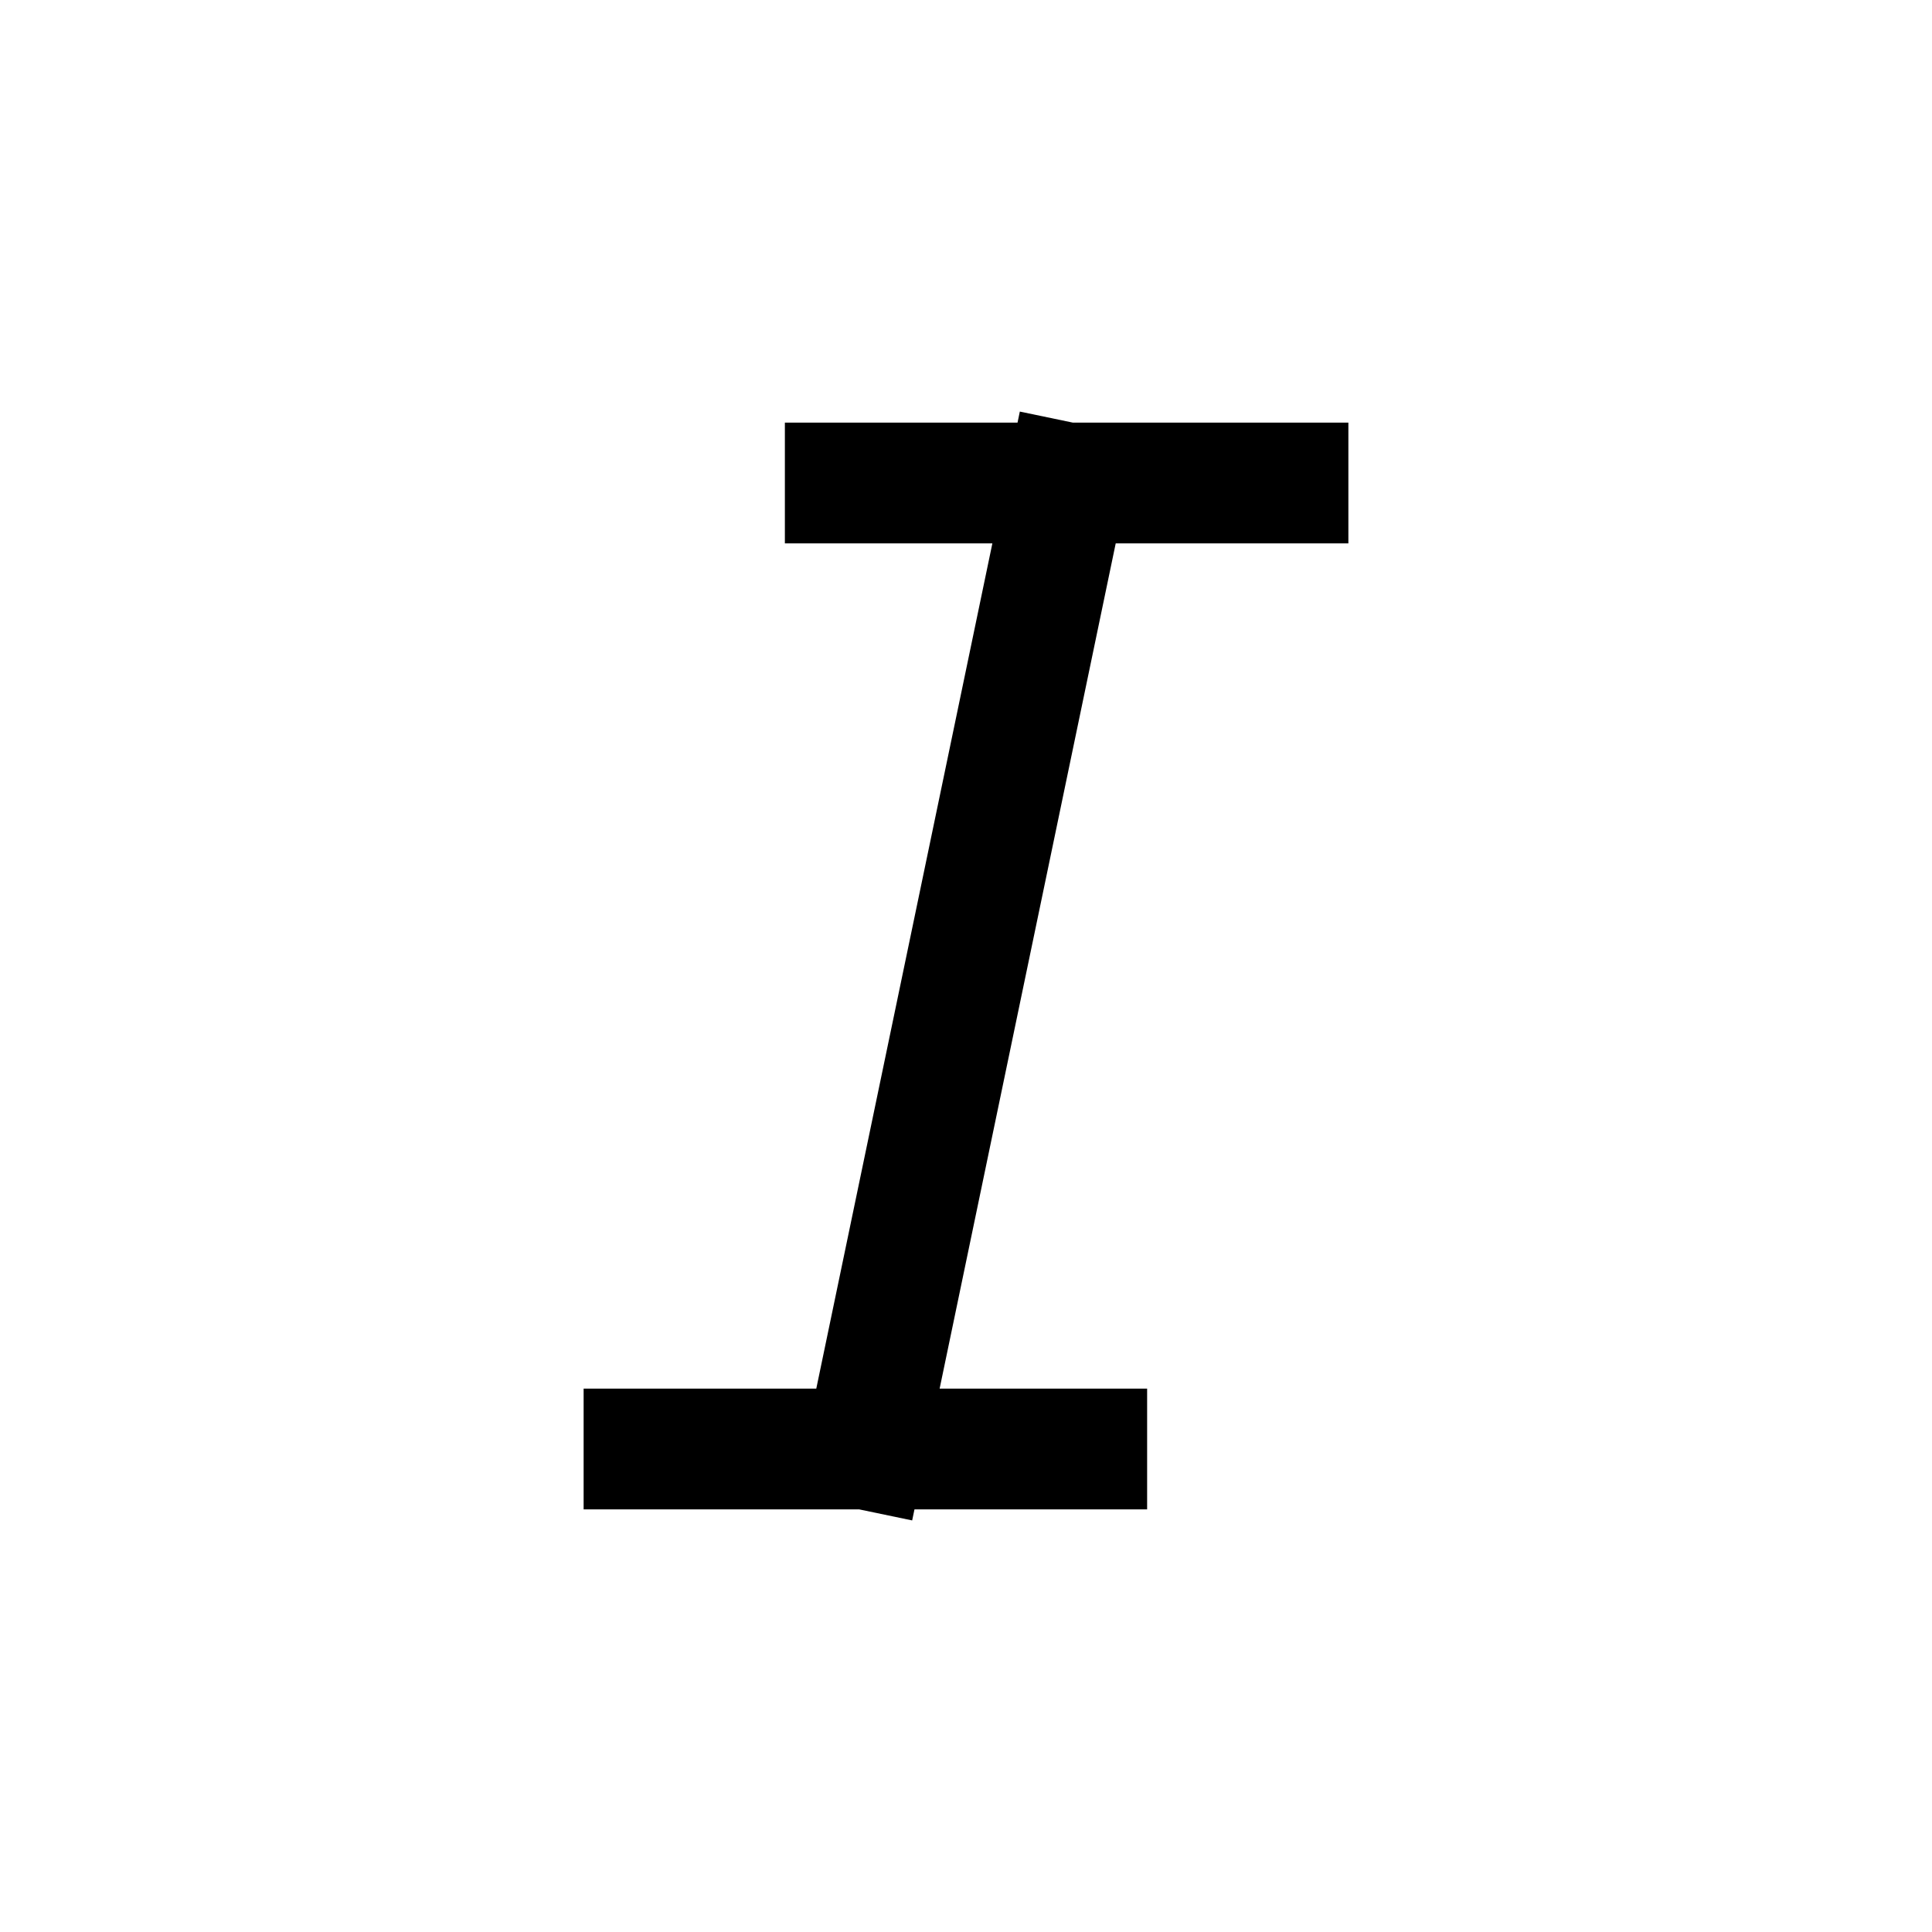
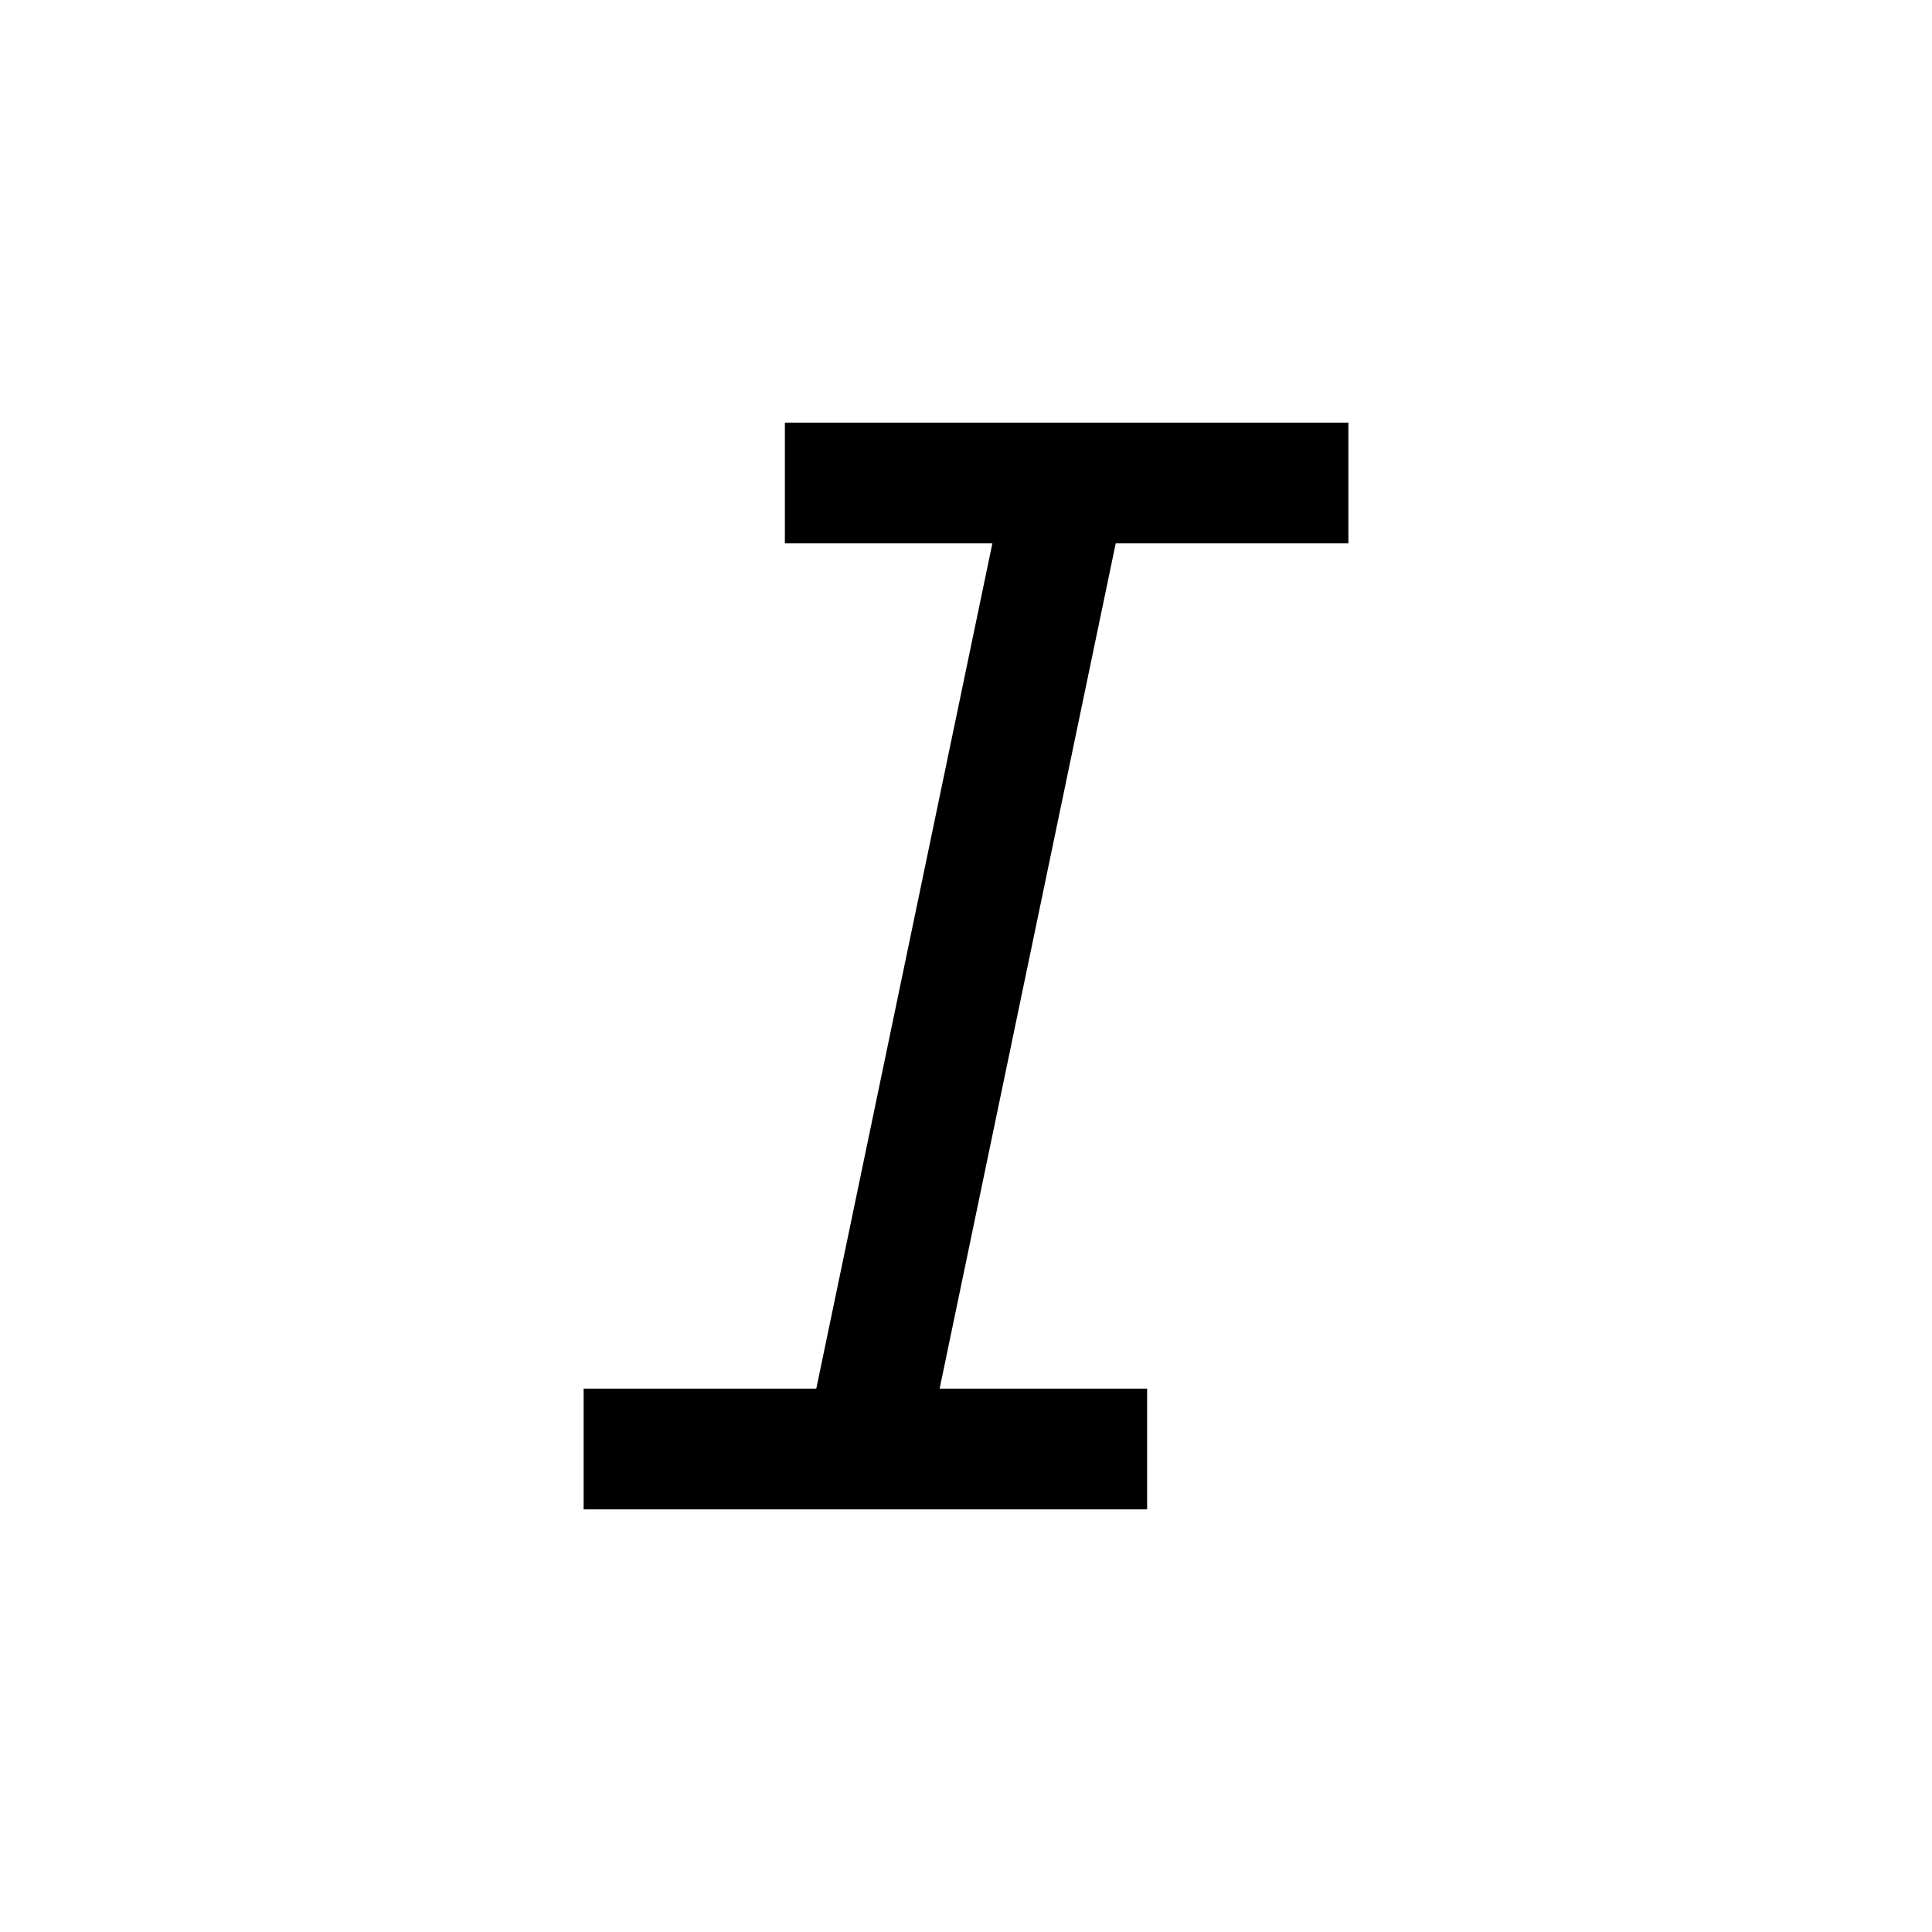
<svg xmlns="http://www.w3.org/2000/svg" viewBox="0 0 24 24" style="fill: none" stroke="currentColor" stroke-width="1.5">
-   <path d="M13.25 6L10.75 18M10.5 6H16M8 18H13.5" stroke-linecap="square" />
+   <path d="M13.25 6L10.75 18" />
+   <path d="M10.5 6H16M8 18H13.5" stroke-linecap="square" />
</svg>
